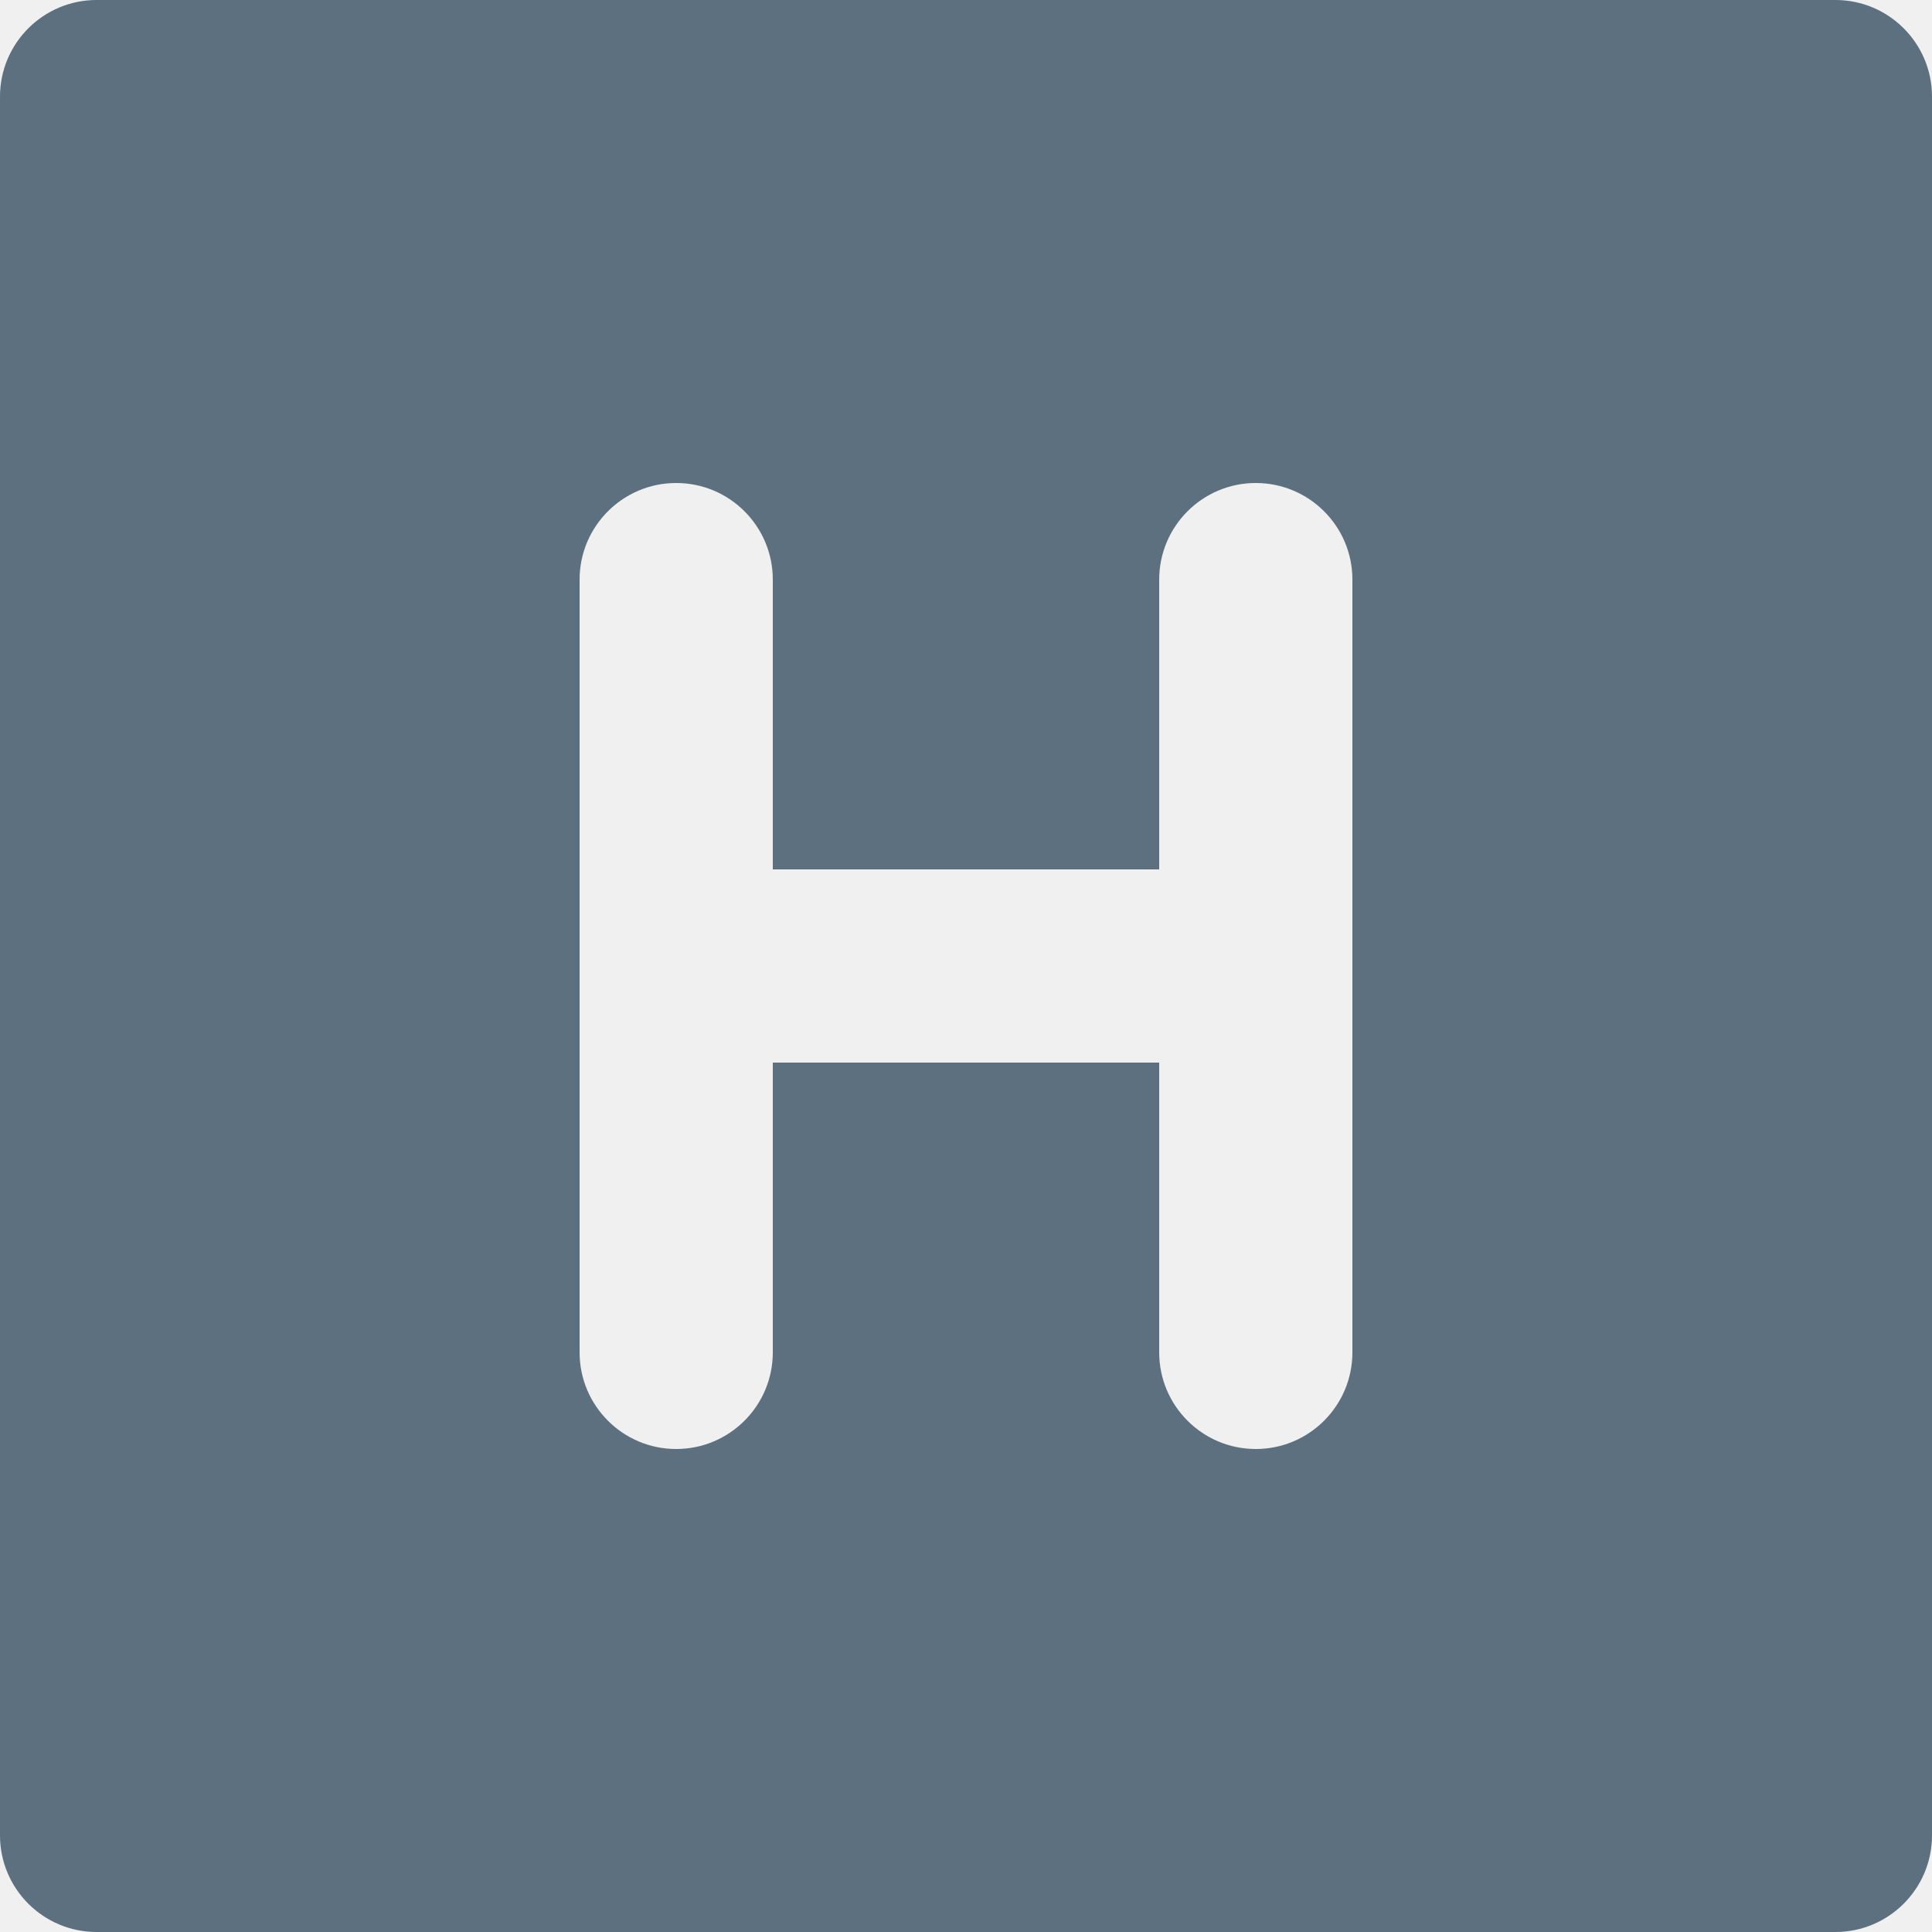
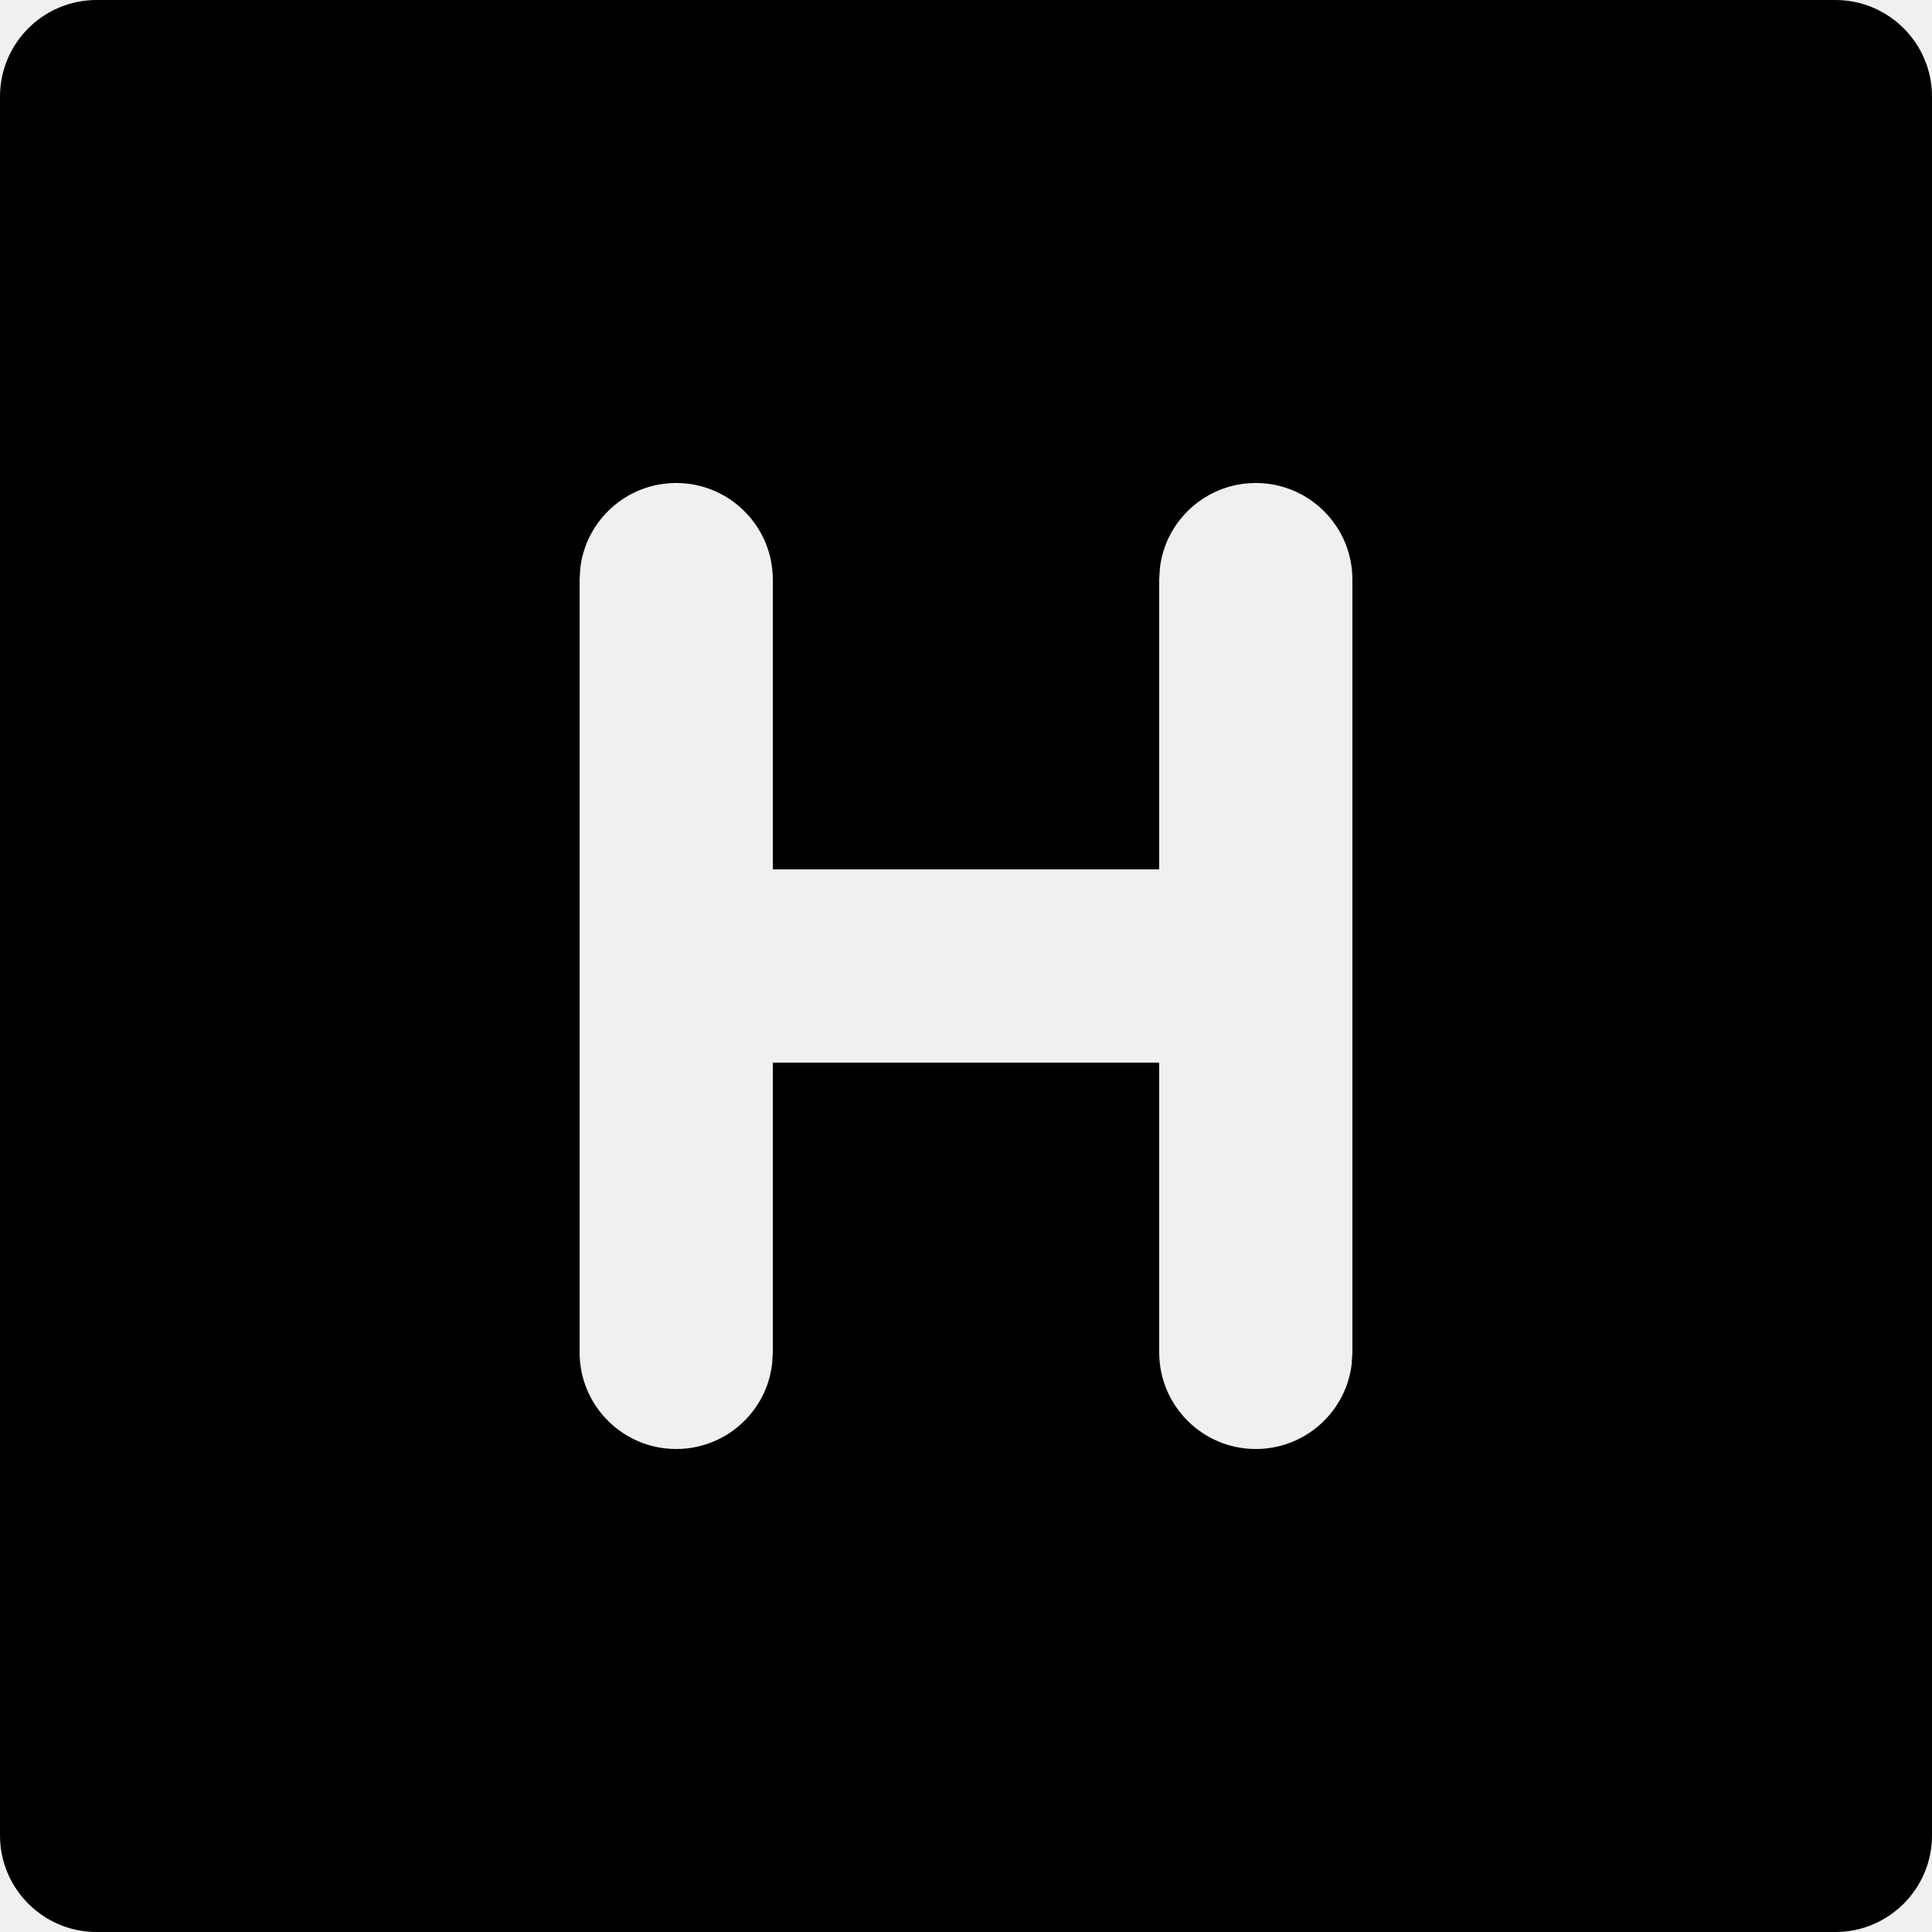
- <svg xmlns="http://www.w3.org/2000/svg" xmlns:xlink="http://www.w3.org/1999/xlink" width="20px" height="20px" viewBox="0 0 20 20" version="1.1">
-   <defs>
-     <path d="M19,0 C19.552,0 20,0.448 20,1 L20,19 C20,19.552 19.552,20 19,20 L1,20 C0.448,20 0,19.552 0,19 L0,1 C0,0.448 0.448,0 1,0 L19,0 Z M8,6 C8,5.448 7.552,5 7,5 C6.448,5 6,5.448 6,6 L6,6 L6,14 C6,14.552 6.448,15 7,15 C7.552,15 8,14.552 8,14 L8,14 L8,11 L12,11 L12,14 C12,14.552 12.448,15 13,15 C13.552,15 14,14.552 14,14 L14,14 L14,6 C14,5.448 13.552,5 13,5 C12.448,5 12,5.448 12,6 L12,6 L12,9 L8,9 Z" id="path-1" />
-   </defs>
-   <g id="bp3-icon-drawer-app-header" stroke="none" stroke-width="1" fill="none" fill-rule="evenodd">
-     <mask id="mask-2" fill="white">
-       <use xlink:href="#path-1" />
-     </mask>
-     <g id="bp3-icon-app-header" fill-rule="nonzero" />
-     <g id="20-Light-/-Icon-/-Default" mask="url(#mask-2)" fill="#5C7080">
-       <rect id="Rectangle" x="0" y="0" width="20" height="20" />
-     </g>
+ <svg xmlns="http://www.w3.org/2000/svg" width="20px" height="20px" viewBox="0 0 20 20" version="1.1">
+   <g id="app-header" stroke="none" stroke-width="1" fill="none" fill-rule="evenodd">
+     <path d="M19,0 C19.552,0 20,0.448 20,1 L20,19 C20,19.552 19.552,20 19,20 L1,20 C0.448,20 0,19.552 0,19 L0,1 C0,0.448 0.448,0 1,0 L19,0 Z M8,6 C8,5.448 7.552,5 7,5 C6.487,5 6.064,5.386 6.007,5.883 L6,6 L6,14 C6,14.552 6.448,15 7,15 C7.513,15 7.936,14.614 7.993,14.117 L8,14 L8,11 L12,11 L12,14 C12,14.552 12.448,15 13,15 C13.513,15 13.936,14.614 13.993,14.117 L14,14 L14,6 C14,5.448 13.552,5 13,5 C12.487,5 12.064,5.386 12.007,5.883 L12,6 L12,9 L8,9 L8,6 Z" id="Shape" fill="#000000" fill-rule="nonzero" />
  </g>
</svg>
